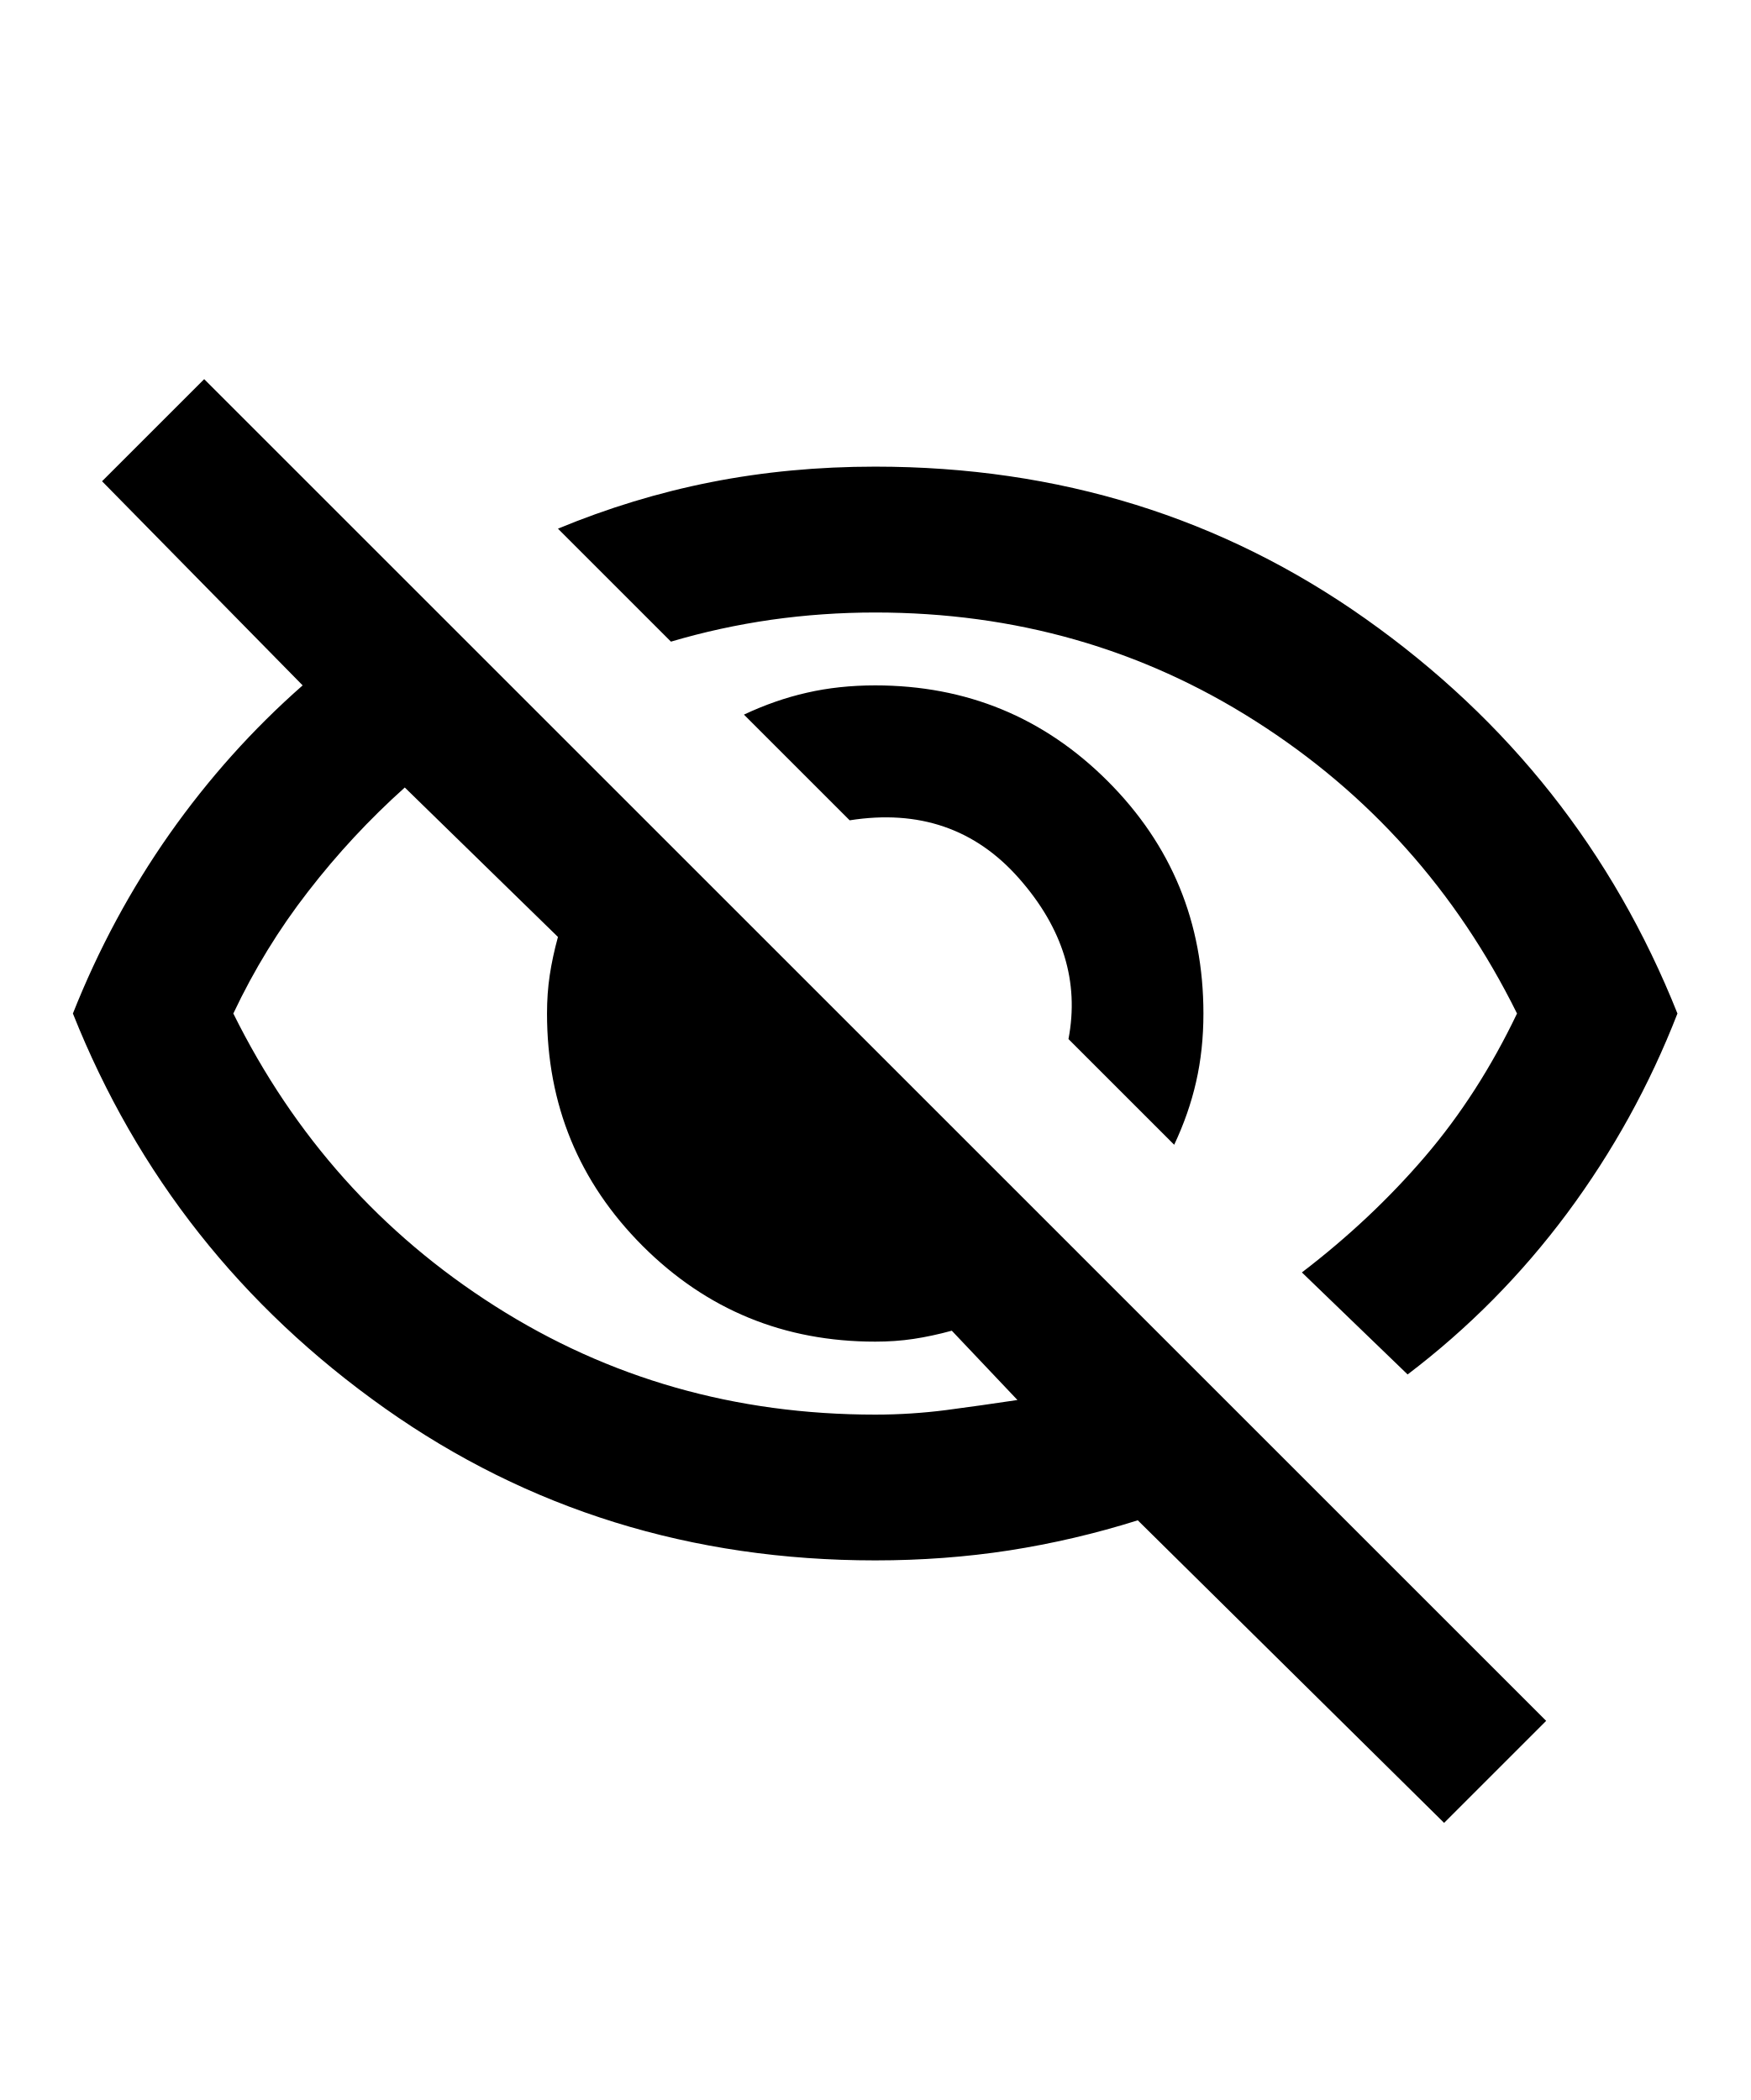
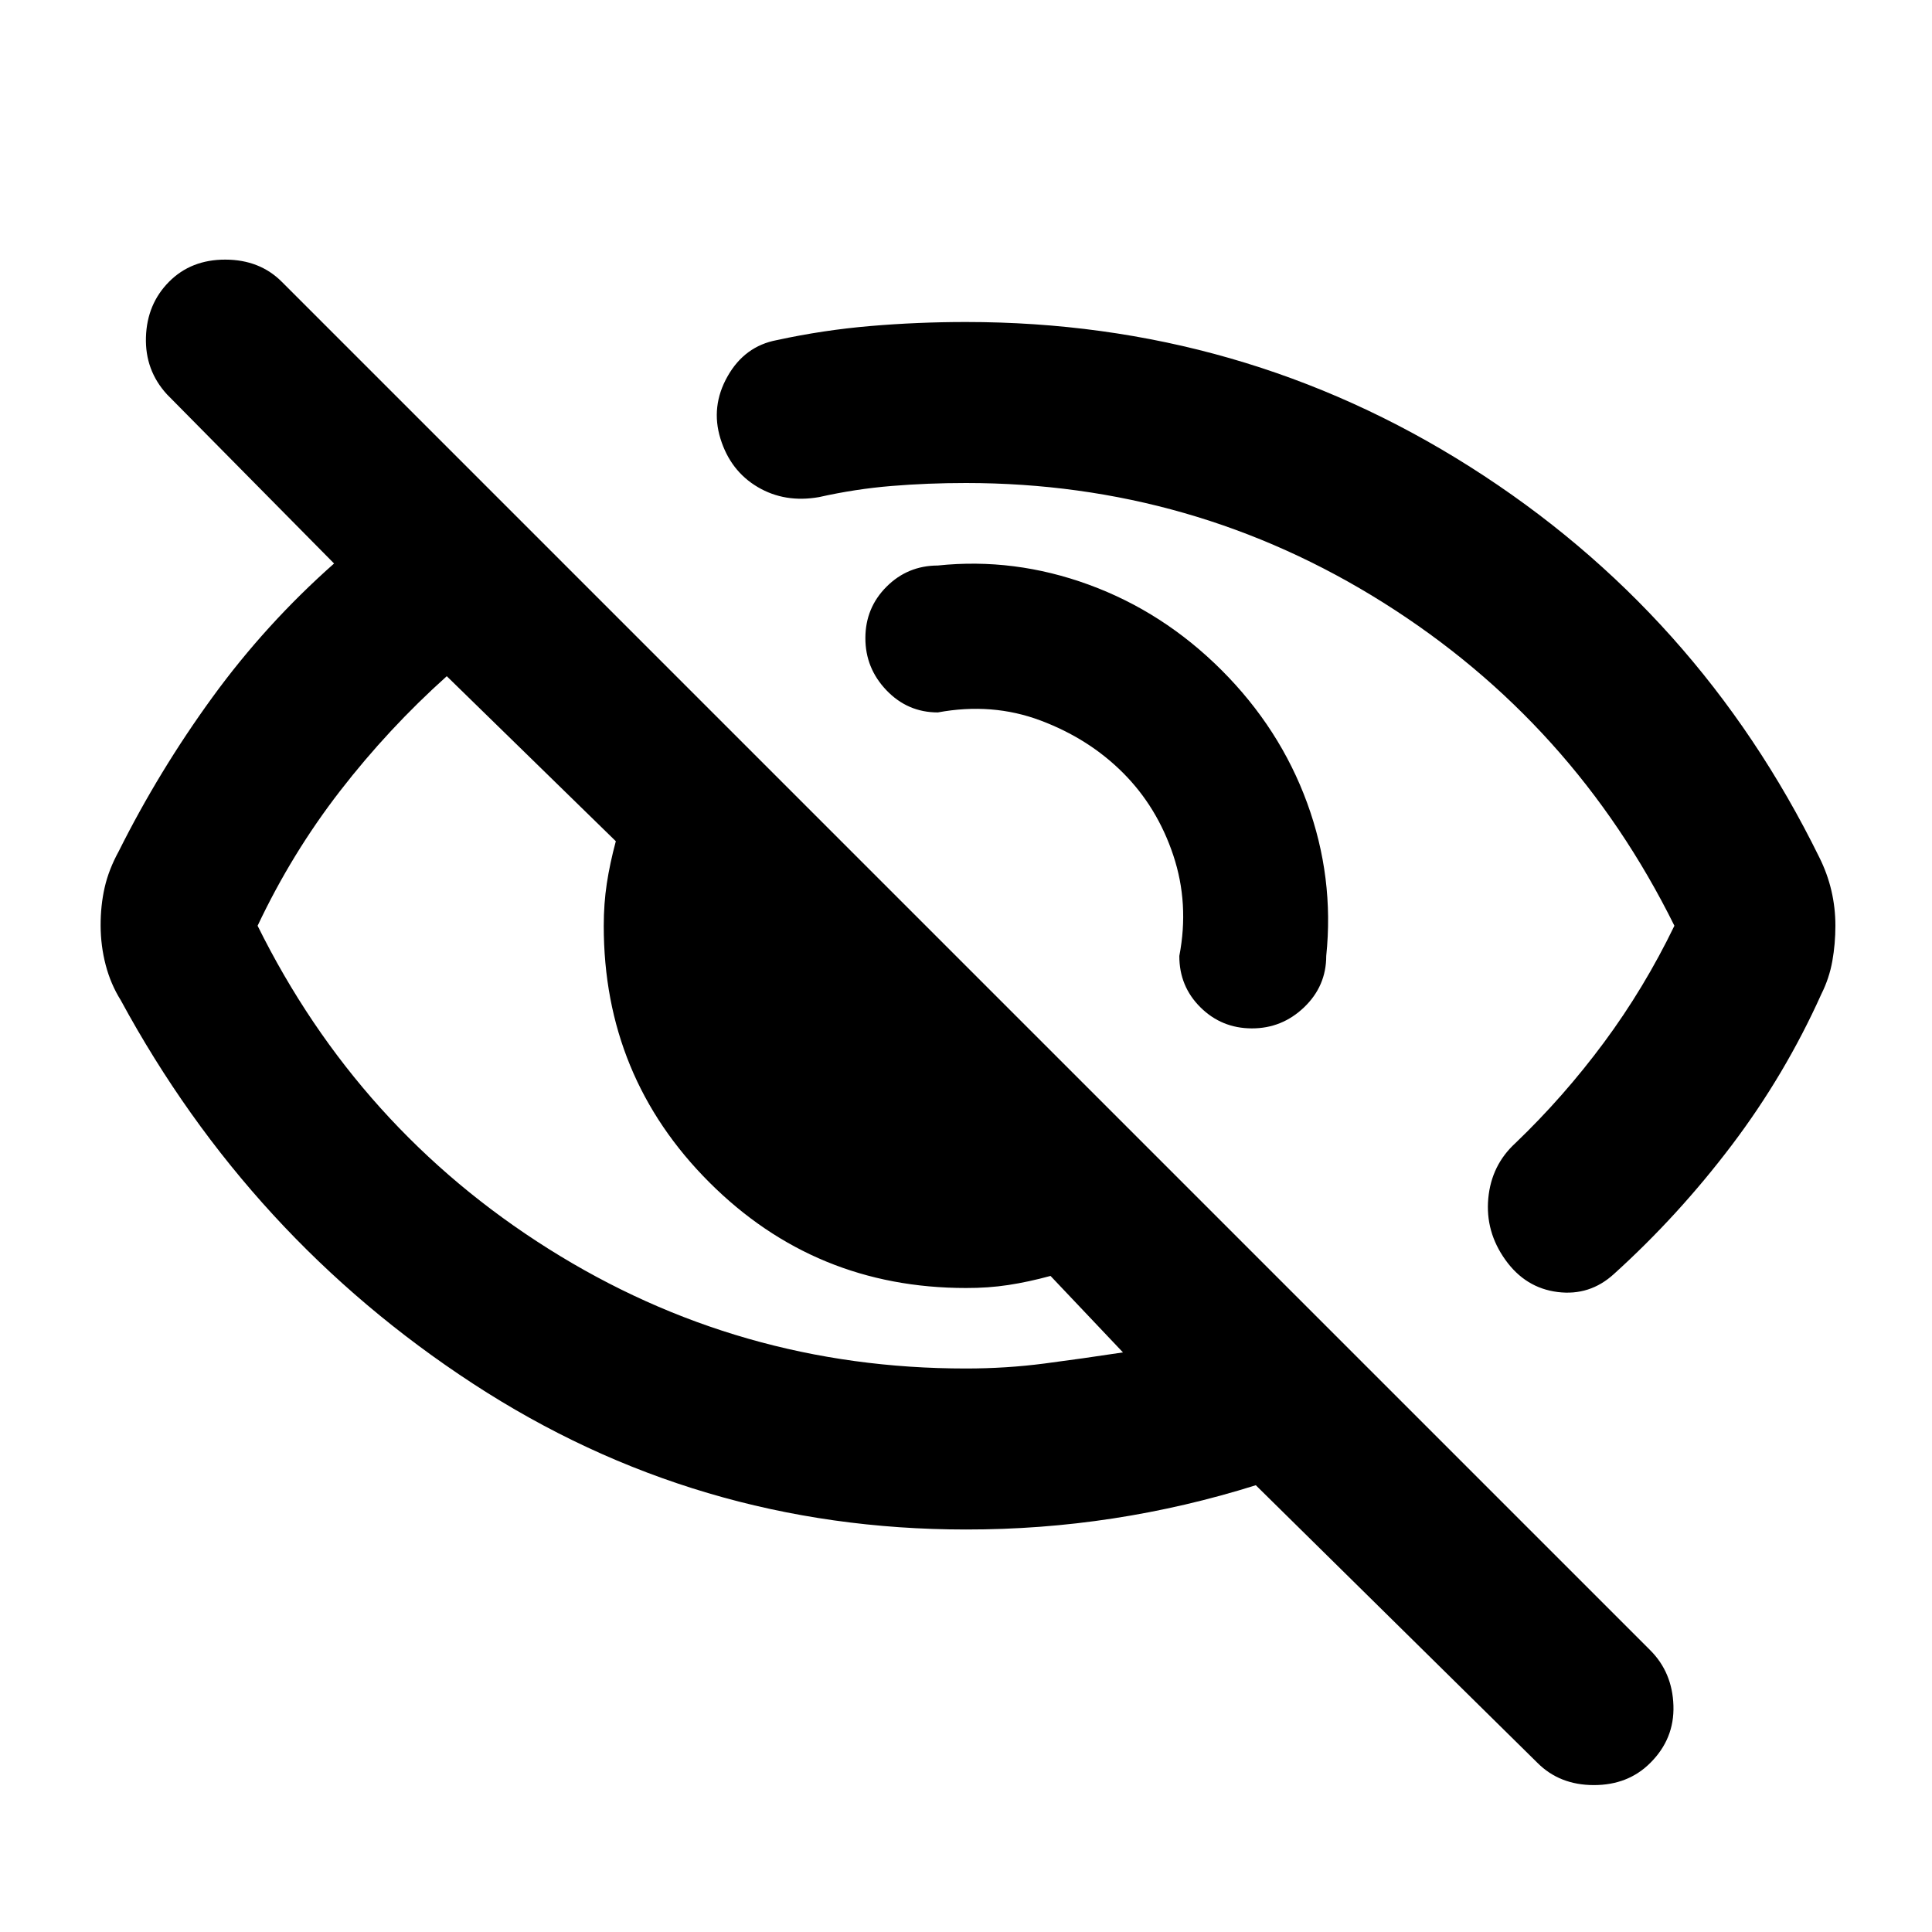
- <svg xmlns="http://www.w3.org/2000/svg" width="20" height="24" viewBox="0 0 20 24" fill="none">
-   <path d="M13.416 13.083L12.208 11.875C12.333 11.222 12.146 10.611 11.646 10.042C11.146 9.472 10.5 9.25 9.708 9.375L8.5 8.167C8.736 8.056 8.975 7.972 9.218 7.917C9.461 7.861 9.722 7.833 10 7.833C11.041 7.833 11.927 8.198 12.656 8.927C13.385 9.656 13.75 10.542 13.75 11.583C13.75 11.861 13.722 12.121 13.666 12.365C13.611 12.608 13.527 12.847 13.416 13.083ZM16.083 15.708L14.875 14.542C15.402 14.139 15.871 13.698 16.281 13.219C16.691 12.74 17.041 12.194 17.333 11.583C16.639 10.181 15.642 9.066 14.343 8.24C13.045 7.413 11.597 7 10 7C9.597 7 9.201 7.028 8.812 7.083C8.423 7.139 8.041 7.222 7.666 7.333L6.375 6.042C6.944 5.806 7.527 5.628 8.125 5.51C8.722 5.392 9.347 5.333 10 5.333C12.097 5.333 13.965 5.913 15.604 7.073C17.243 8.233 18.43 9.736 19.166 11.583C18.847 12.403 18.427 13.163 17.906 13.865C17.385 14.566 16.777 15.181 16.083 15.708ZM16.5 20.833L13 17.375C12.514 17.528 12.024 17.642 11.531 17.719C11.038 17.795 10.527 17.833 10 17.833C7.902 17.833 6.034 17.253 4.396 16.094C2.757 14.934 1.569 13.431 0.833 11.583C1.125 10.847 1.493 10.163 1.937 9.531C2.382 8.899 2.889 8.333 3.458 7.833L1.166 5.5L2.333 4.333L17.666 19.667L16.5 20.833ZM4.625 9C4.222 9.361 3.854 9.757 3.521 10.188C3.187 10.618 2.902 11.083 2.666 11.583C3.361 12.986 4.357 14.101 5.656 14.927C6.955 15.754 8.402 16.167 10 16.167C10.277 16.167 10.548 16.149 10.812 16.115C11.076 16.08 11.347 16.042 11.625 16L10.875 15.208C10.722 15.25 10.576 15.281 10.437 15.302C10.298 15.323 10.152 15.333 10 15.333C8.958 15.333 8.073 14.969 7.343 14.24C6.614 13.51 6.25 12.625 6.25 11.583C6.25 11.431 6.26 11.285 6.281 11.146C6.302 11.007 6.333 10.861 6.375 10.708L4.625 9Z" fill="currentColor" />
+ <svg xmlns="http://www.w3.org/2000/svg" viewBox="0 0 24 24">
+   <path fill="currentColor" d="M15.175 8.325q.725.725 1.063 1.65t.237 1.9q0 .375-.275.638t-.65.262t-.638-.262t-.262-.638q.125-.65-.075-1.25T13.95 9.6t-1.025-.65t-1.275-.1q-.375 0-.638-.275t-.262-.65t.263-.637t.637-.263q.95-.1 1.875.238t1.65 1.062M12 6q-.475 0-.925.037t-.9.138q-.425.075-.763-.125t-.462-.6t.088-.775t.612-.45q.575-.125 1.163-.175T12 4q3.425 0 6.263 1.8t4.337 4.85q.1.2.15.413t.05.437t-.038.438t-.137.412q-.45 1-1.112 1.875t-1.463 1.6q-.3.275-.7.225t-.65-.4t-.212-.763t.337-.687q.6-.575 1.1-1.25t.875-1.45q-1.25-2.525-3.613-4.012T12 6m0 13q-3.35 0-6.125-1.812T1.5 12.425q-.125-.2-.187-.437T1.25 11.5t.05-.475t.175-.45q.5-1 1.163-1.912T4.15 7L2.075 4.9q-.275-.3-.262-.712T2.1 3.5t.7-.275t.7.275l17 17q.275.275.288.688t-.288.712q-.275.275-.7.275t-.7-.275l-3.5-3.45q-.875.275-1.775.413T12 19M5.55 8.4q-.725.65-1.325 1.425T3.2 11.5q1.25 2.525 3.613 4.013T12 17q.5 0 .975-.062t.975-.138l-.9-.95q-.275.075-.525.113T12 16q-1.875 0-3.188-1.312T7.5 11.5q0-.275.038-.525t.112-.525zm4.2 4.2" />
</svg>
